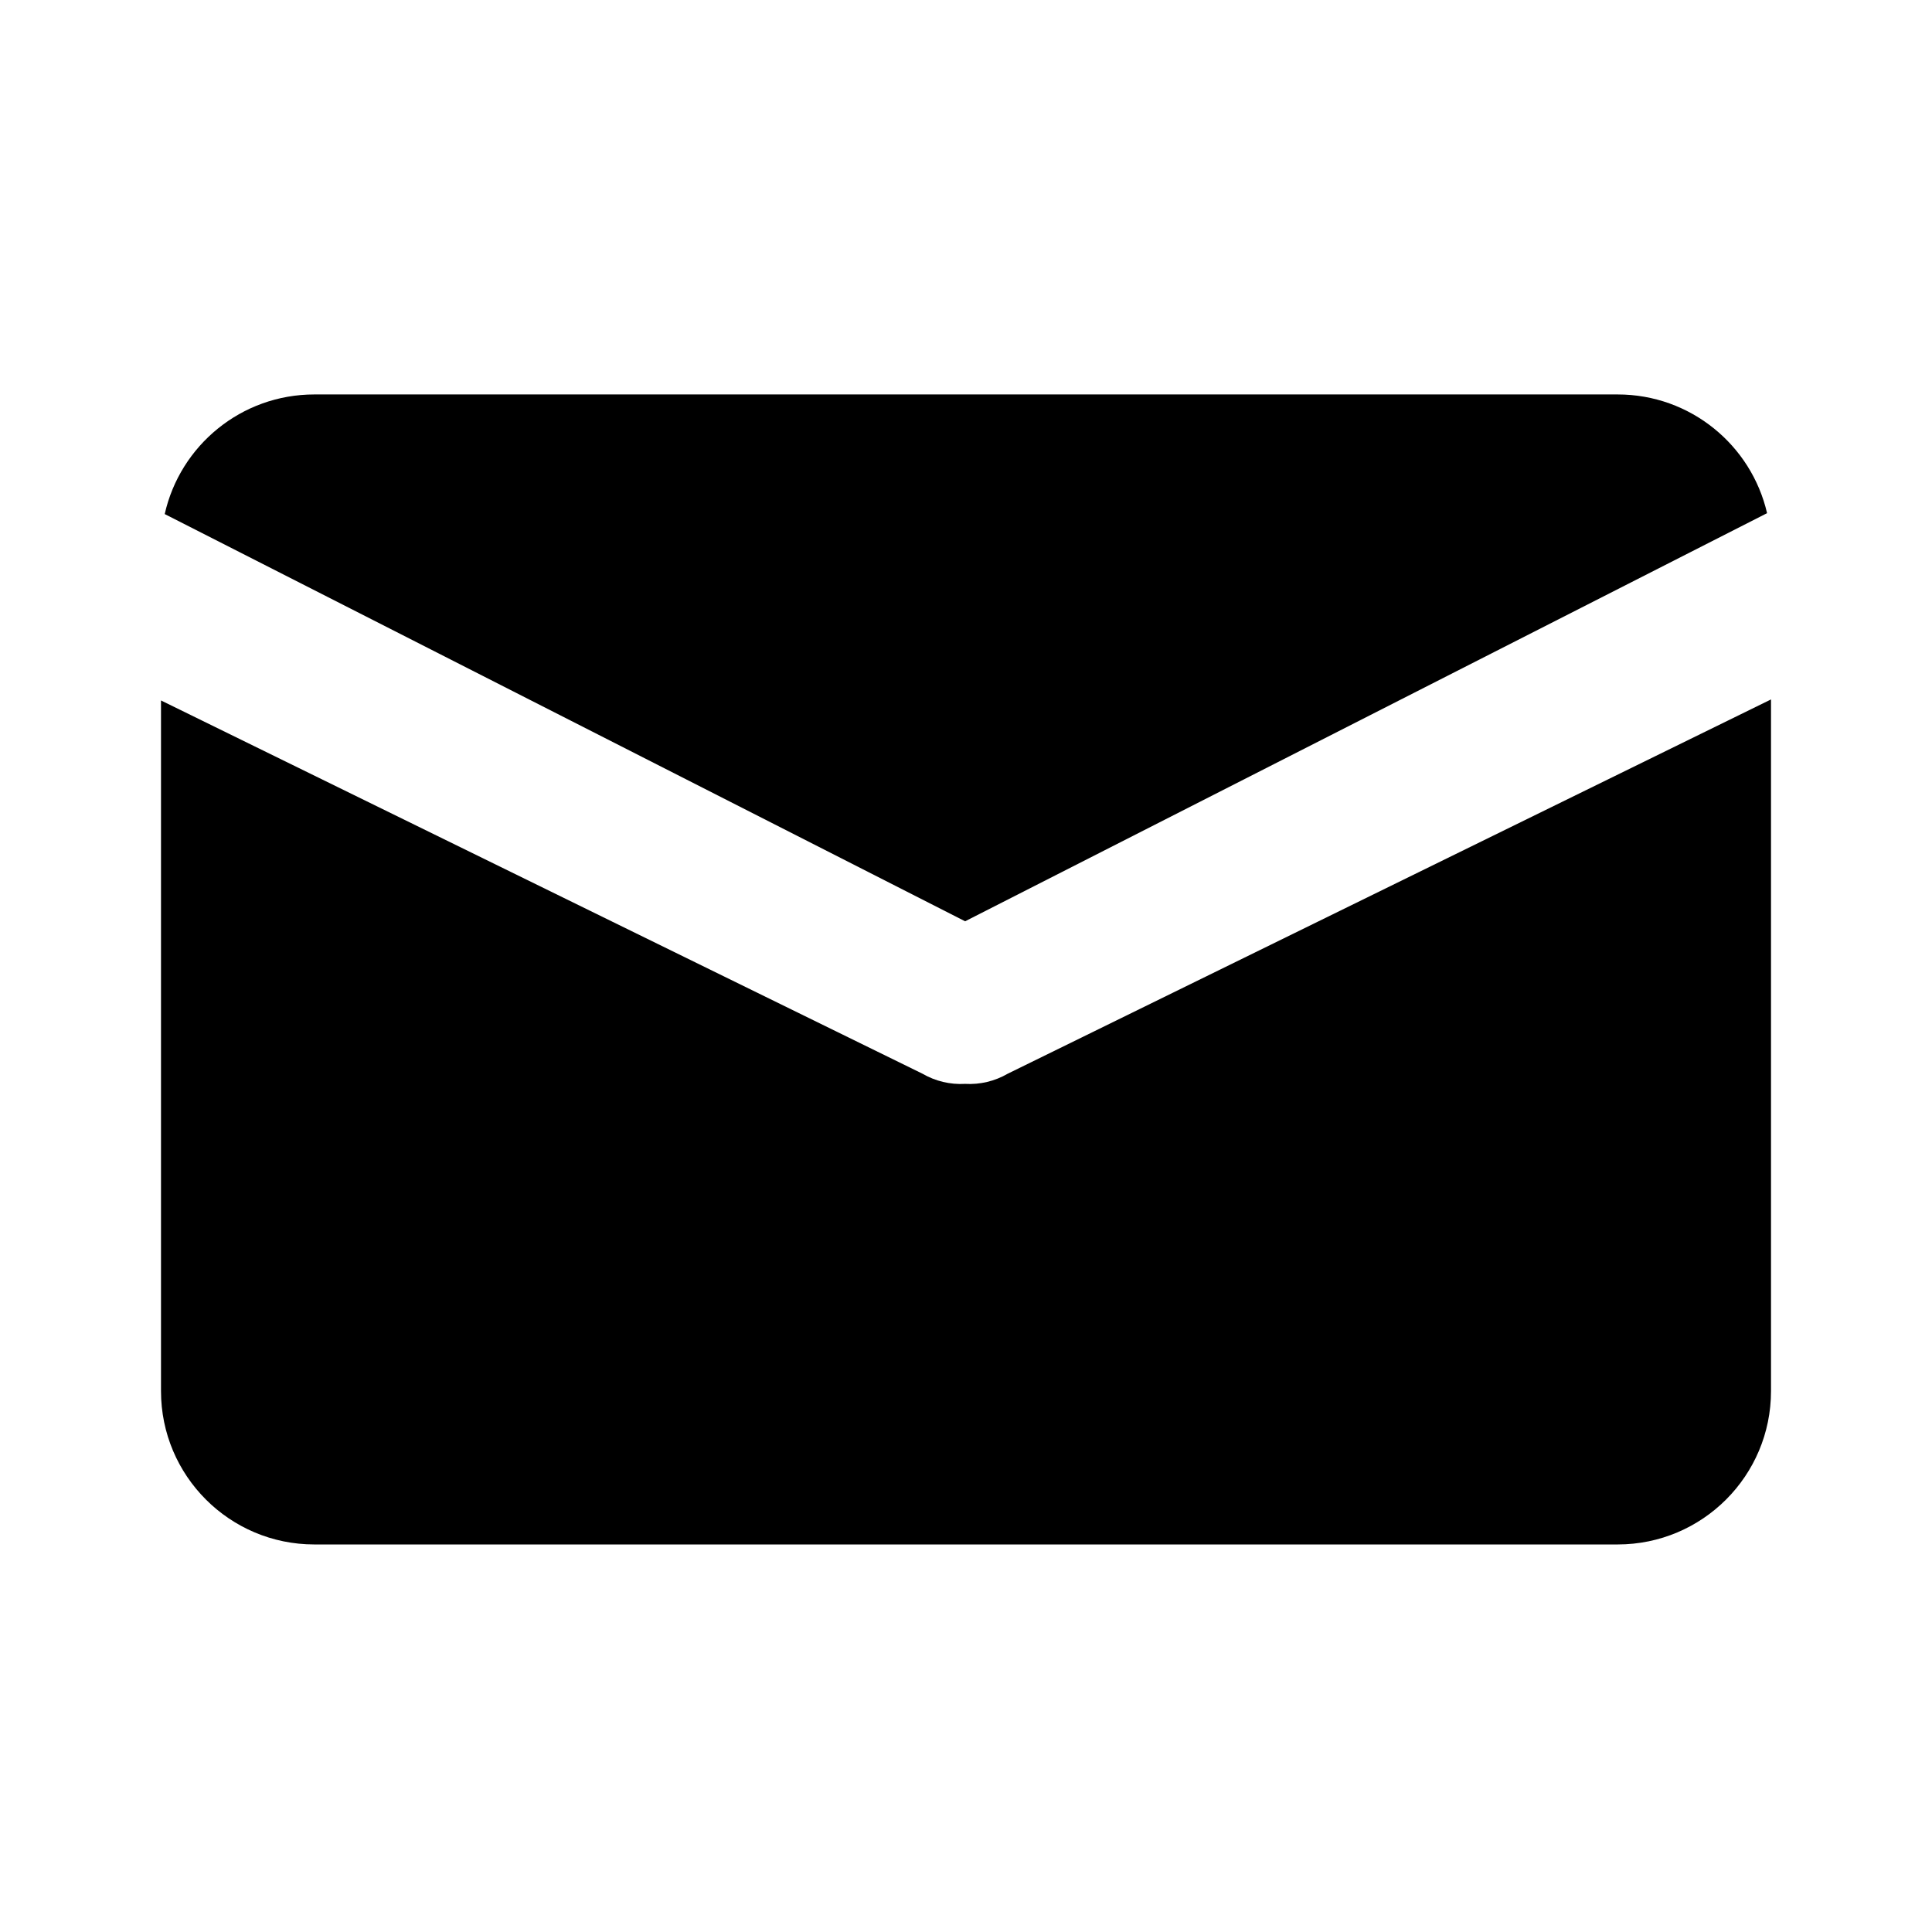
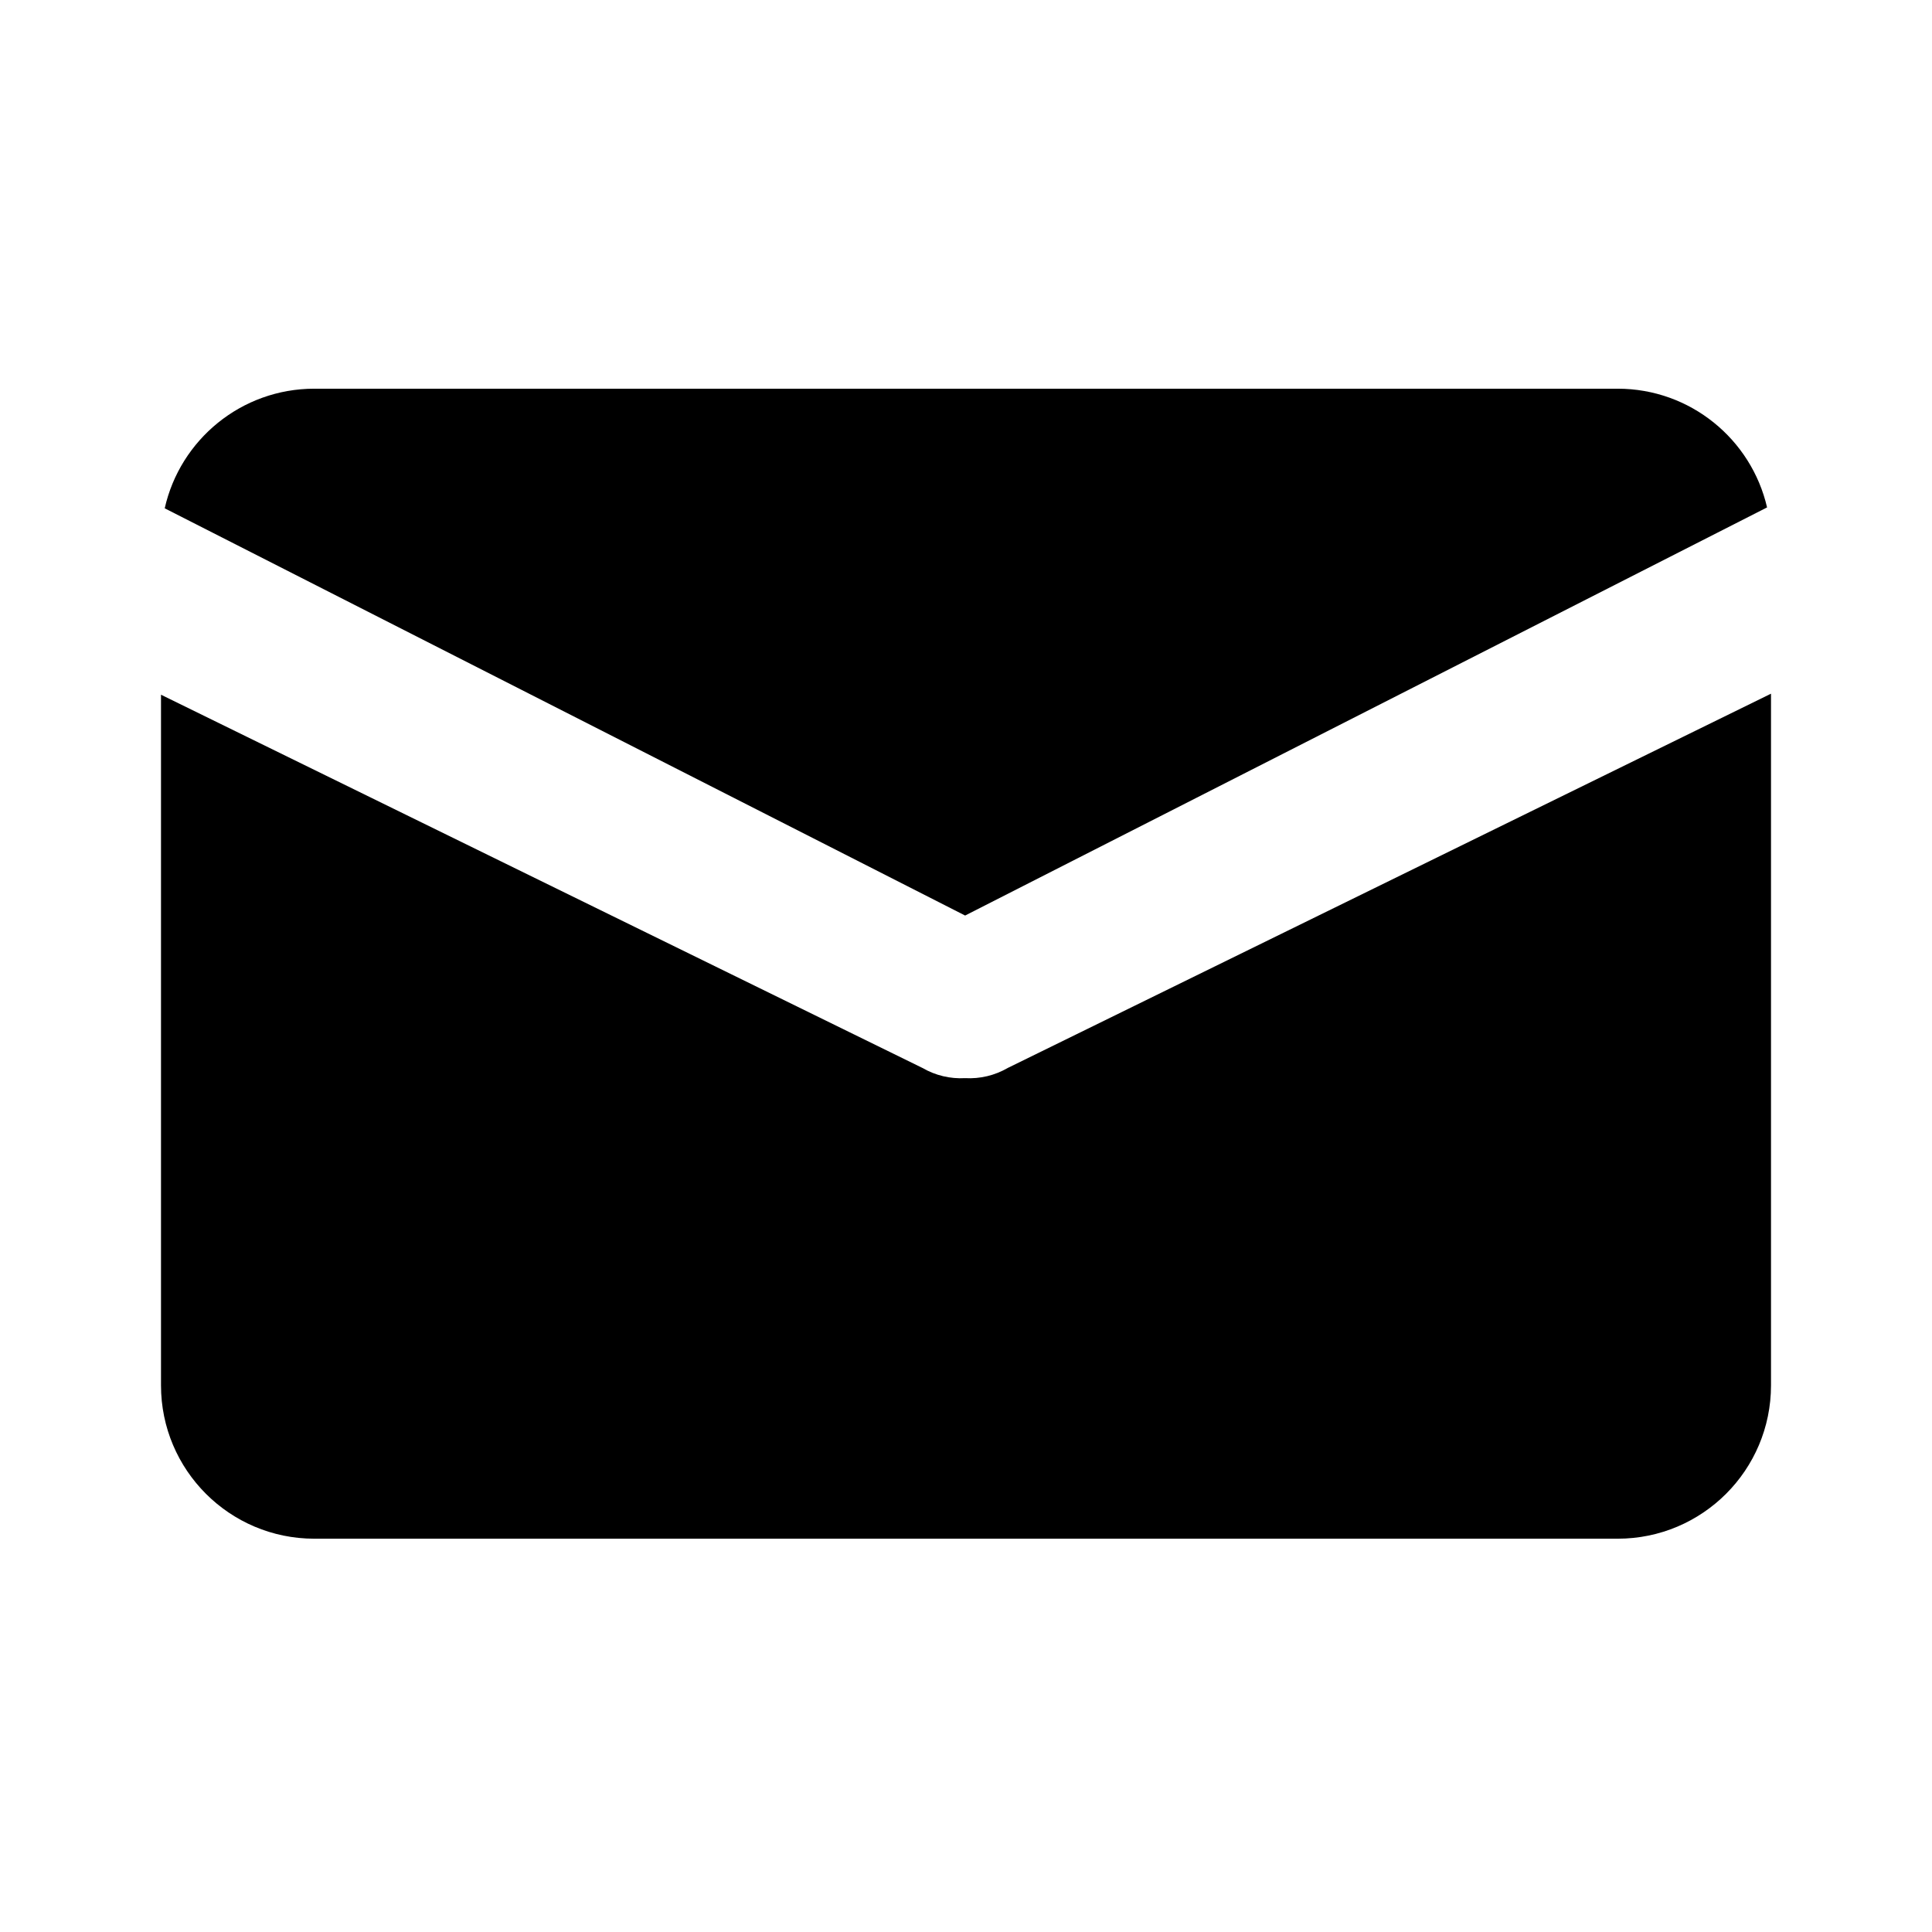
- <svg xmlns="http://www.w3.org/2000/svg" xmlns:xlink="http://www.w3.org/1999/xlink" width="240" height="240" viewBox="0 0 240 240">
-   <defs>
-     <path d="M.462 14.86C2.37 6.353 9.967 0 19.048 0h161.904c9.04 0 16.61 6.299 18.56 14.747L99.891 65.445.462 14.859zM0 38.013l94.596 46.368a9.473 9.473 0 0 0 5.293 1.262 9.48 9.48 0 0 0 5.293-1.262L200 37.887v85.922c0 10.521-8.529 19.048-19.048 19.048H19.048C8.528 142.857 0 134.33 0 123.81V38.014z" id="a" />
-   </defs>
-   <use fill-rule="nonzero" xlink:href="#a" transform="translate(20 49)" />
+ <svg xmlns="http://www.w3.org/2000/svg" width="240" height="240" viewBox="0 0 240 240">
+   <path d="M20.462 63.145c1.907-8.505 9.505-14.86 18.586-14.86h161.904c9.04 0 16.61 6.3 18.56 14.748l-99.621 50.698-99.429-50.586zM20 86.3l94.596 46.368a9.473 9.473 0 0 0 5.293 1.262 9.48 9.48 0 0 0 5.293-1.262L220 86.173v85.921c0 10.522-8.529 19.049-19.048 19.049H39.048c-10.52 0-19.048-8.529-19.048-19.048V86.3z" fill-rule="nonzero" />
</svg>
